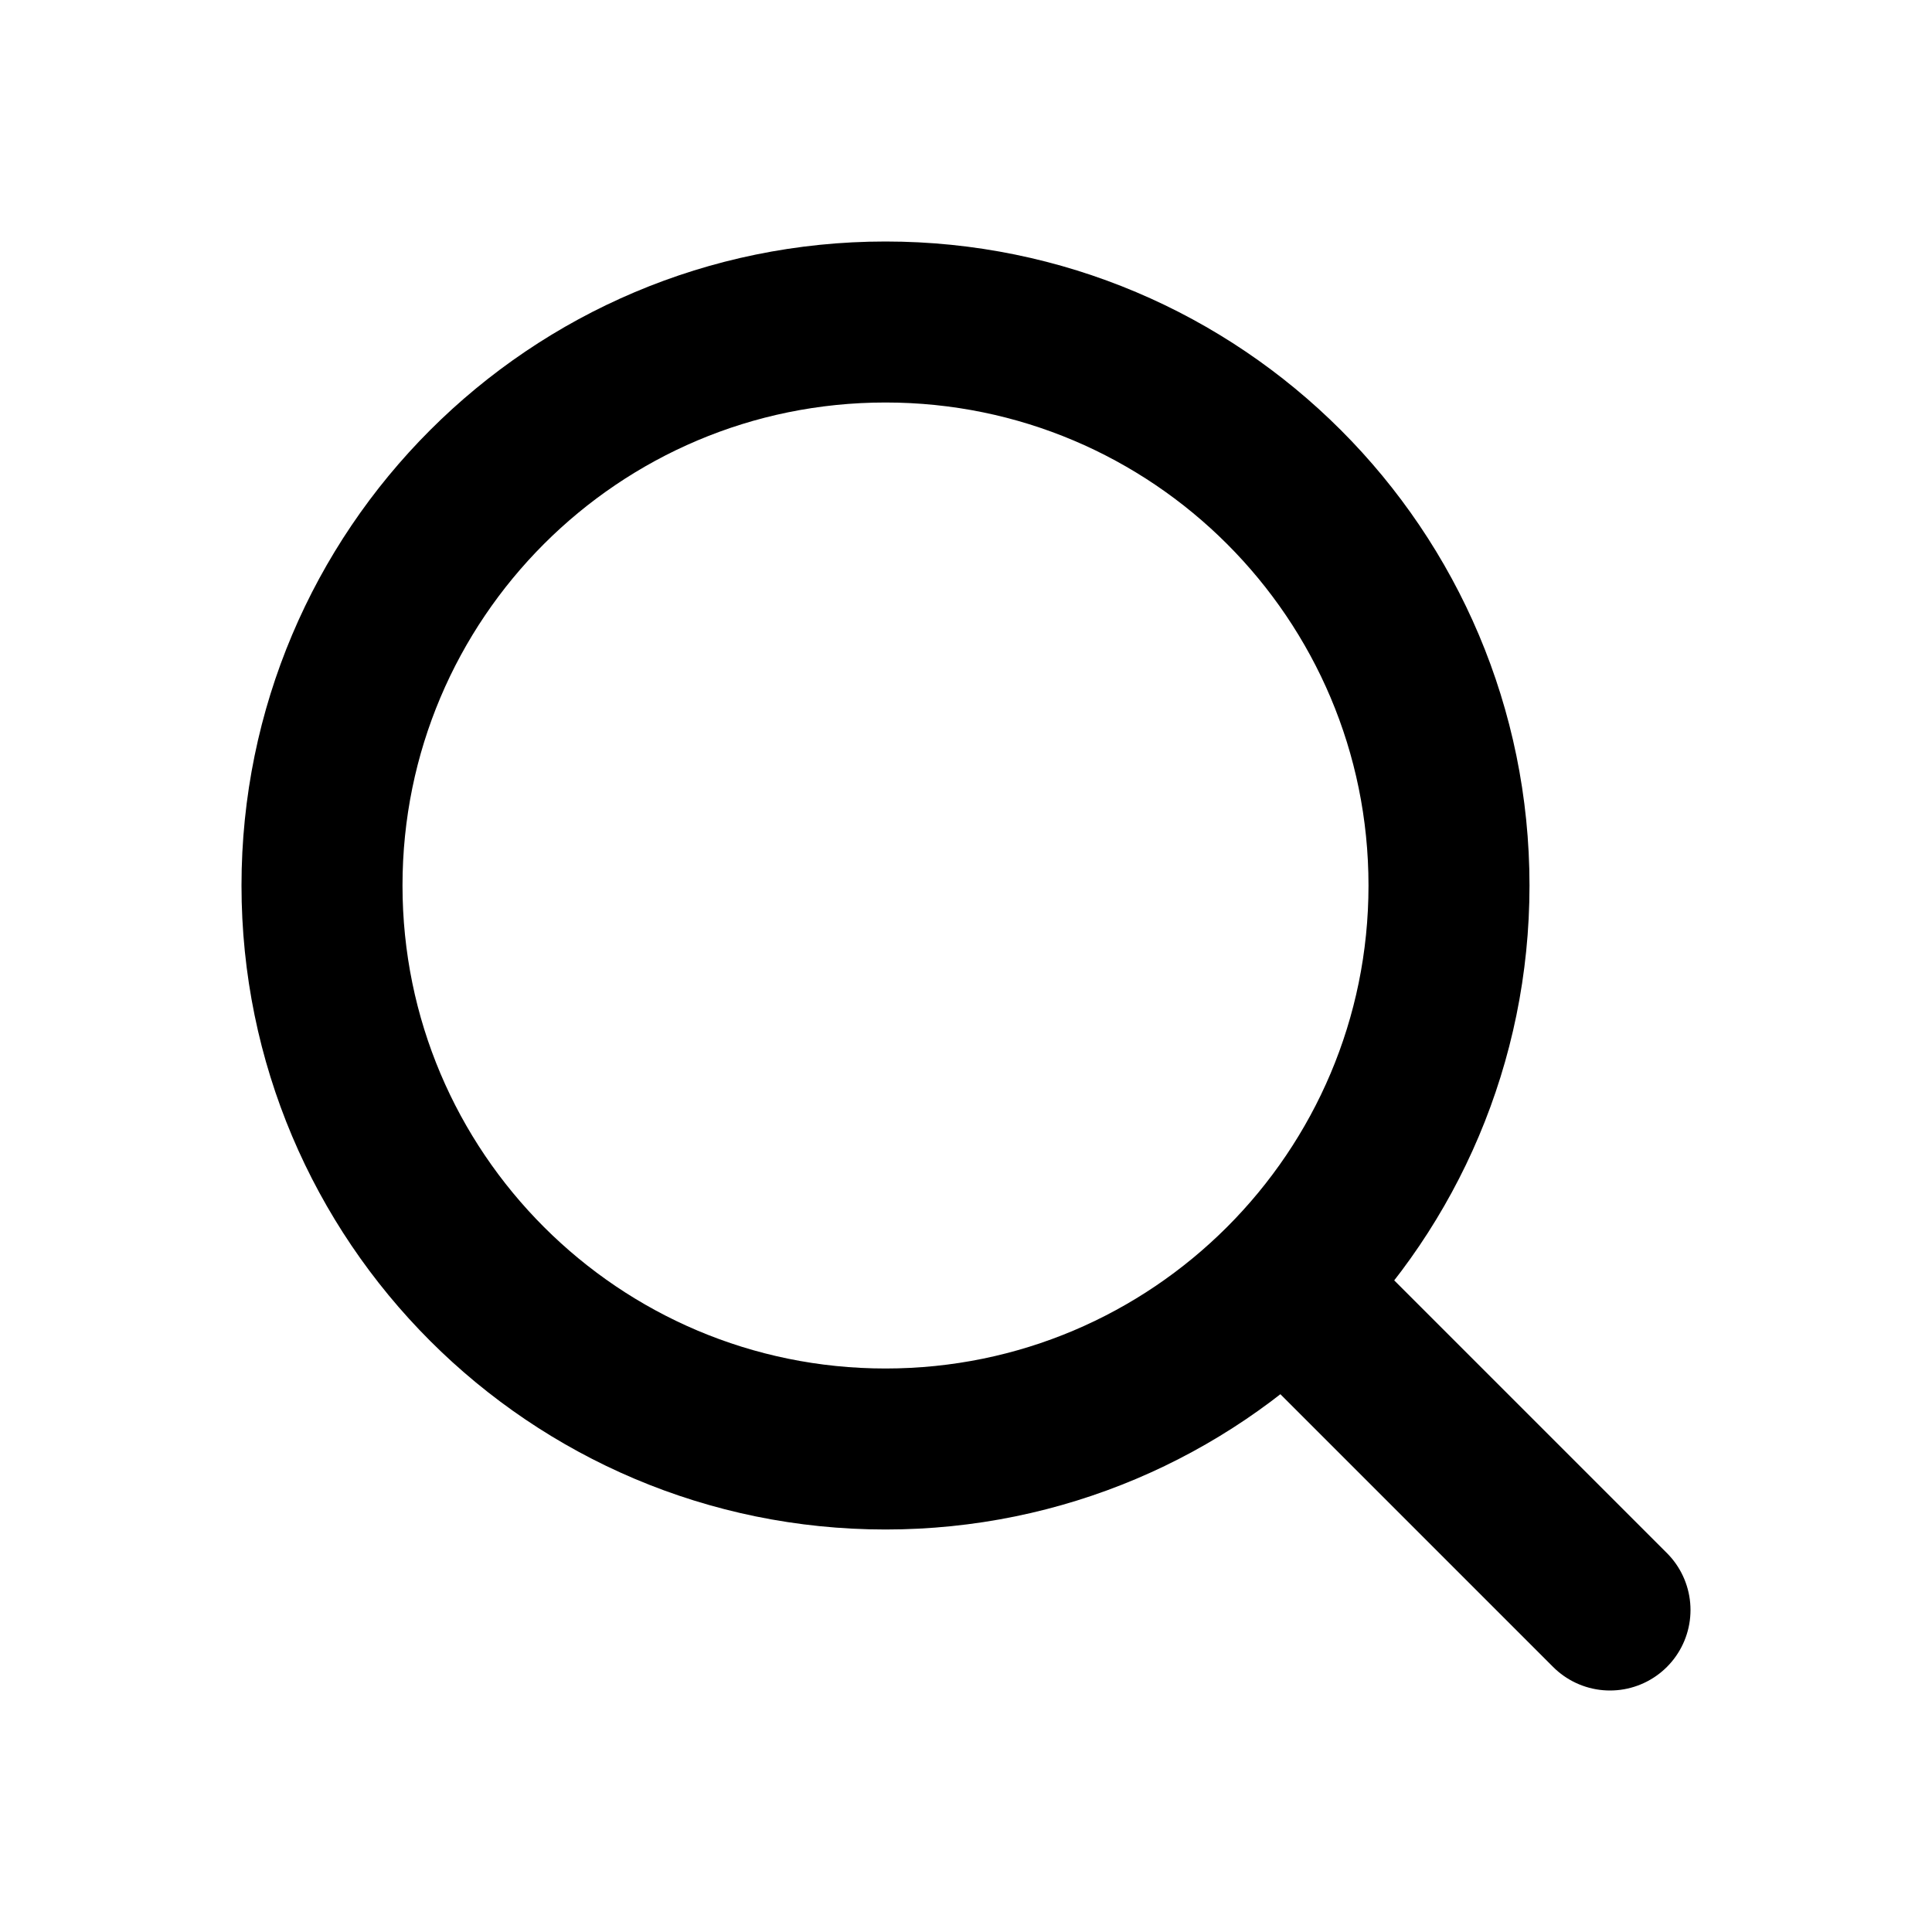
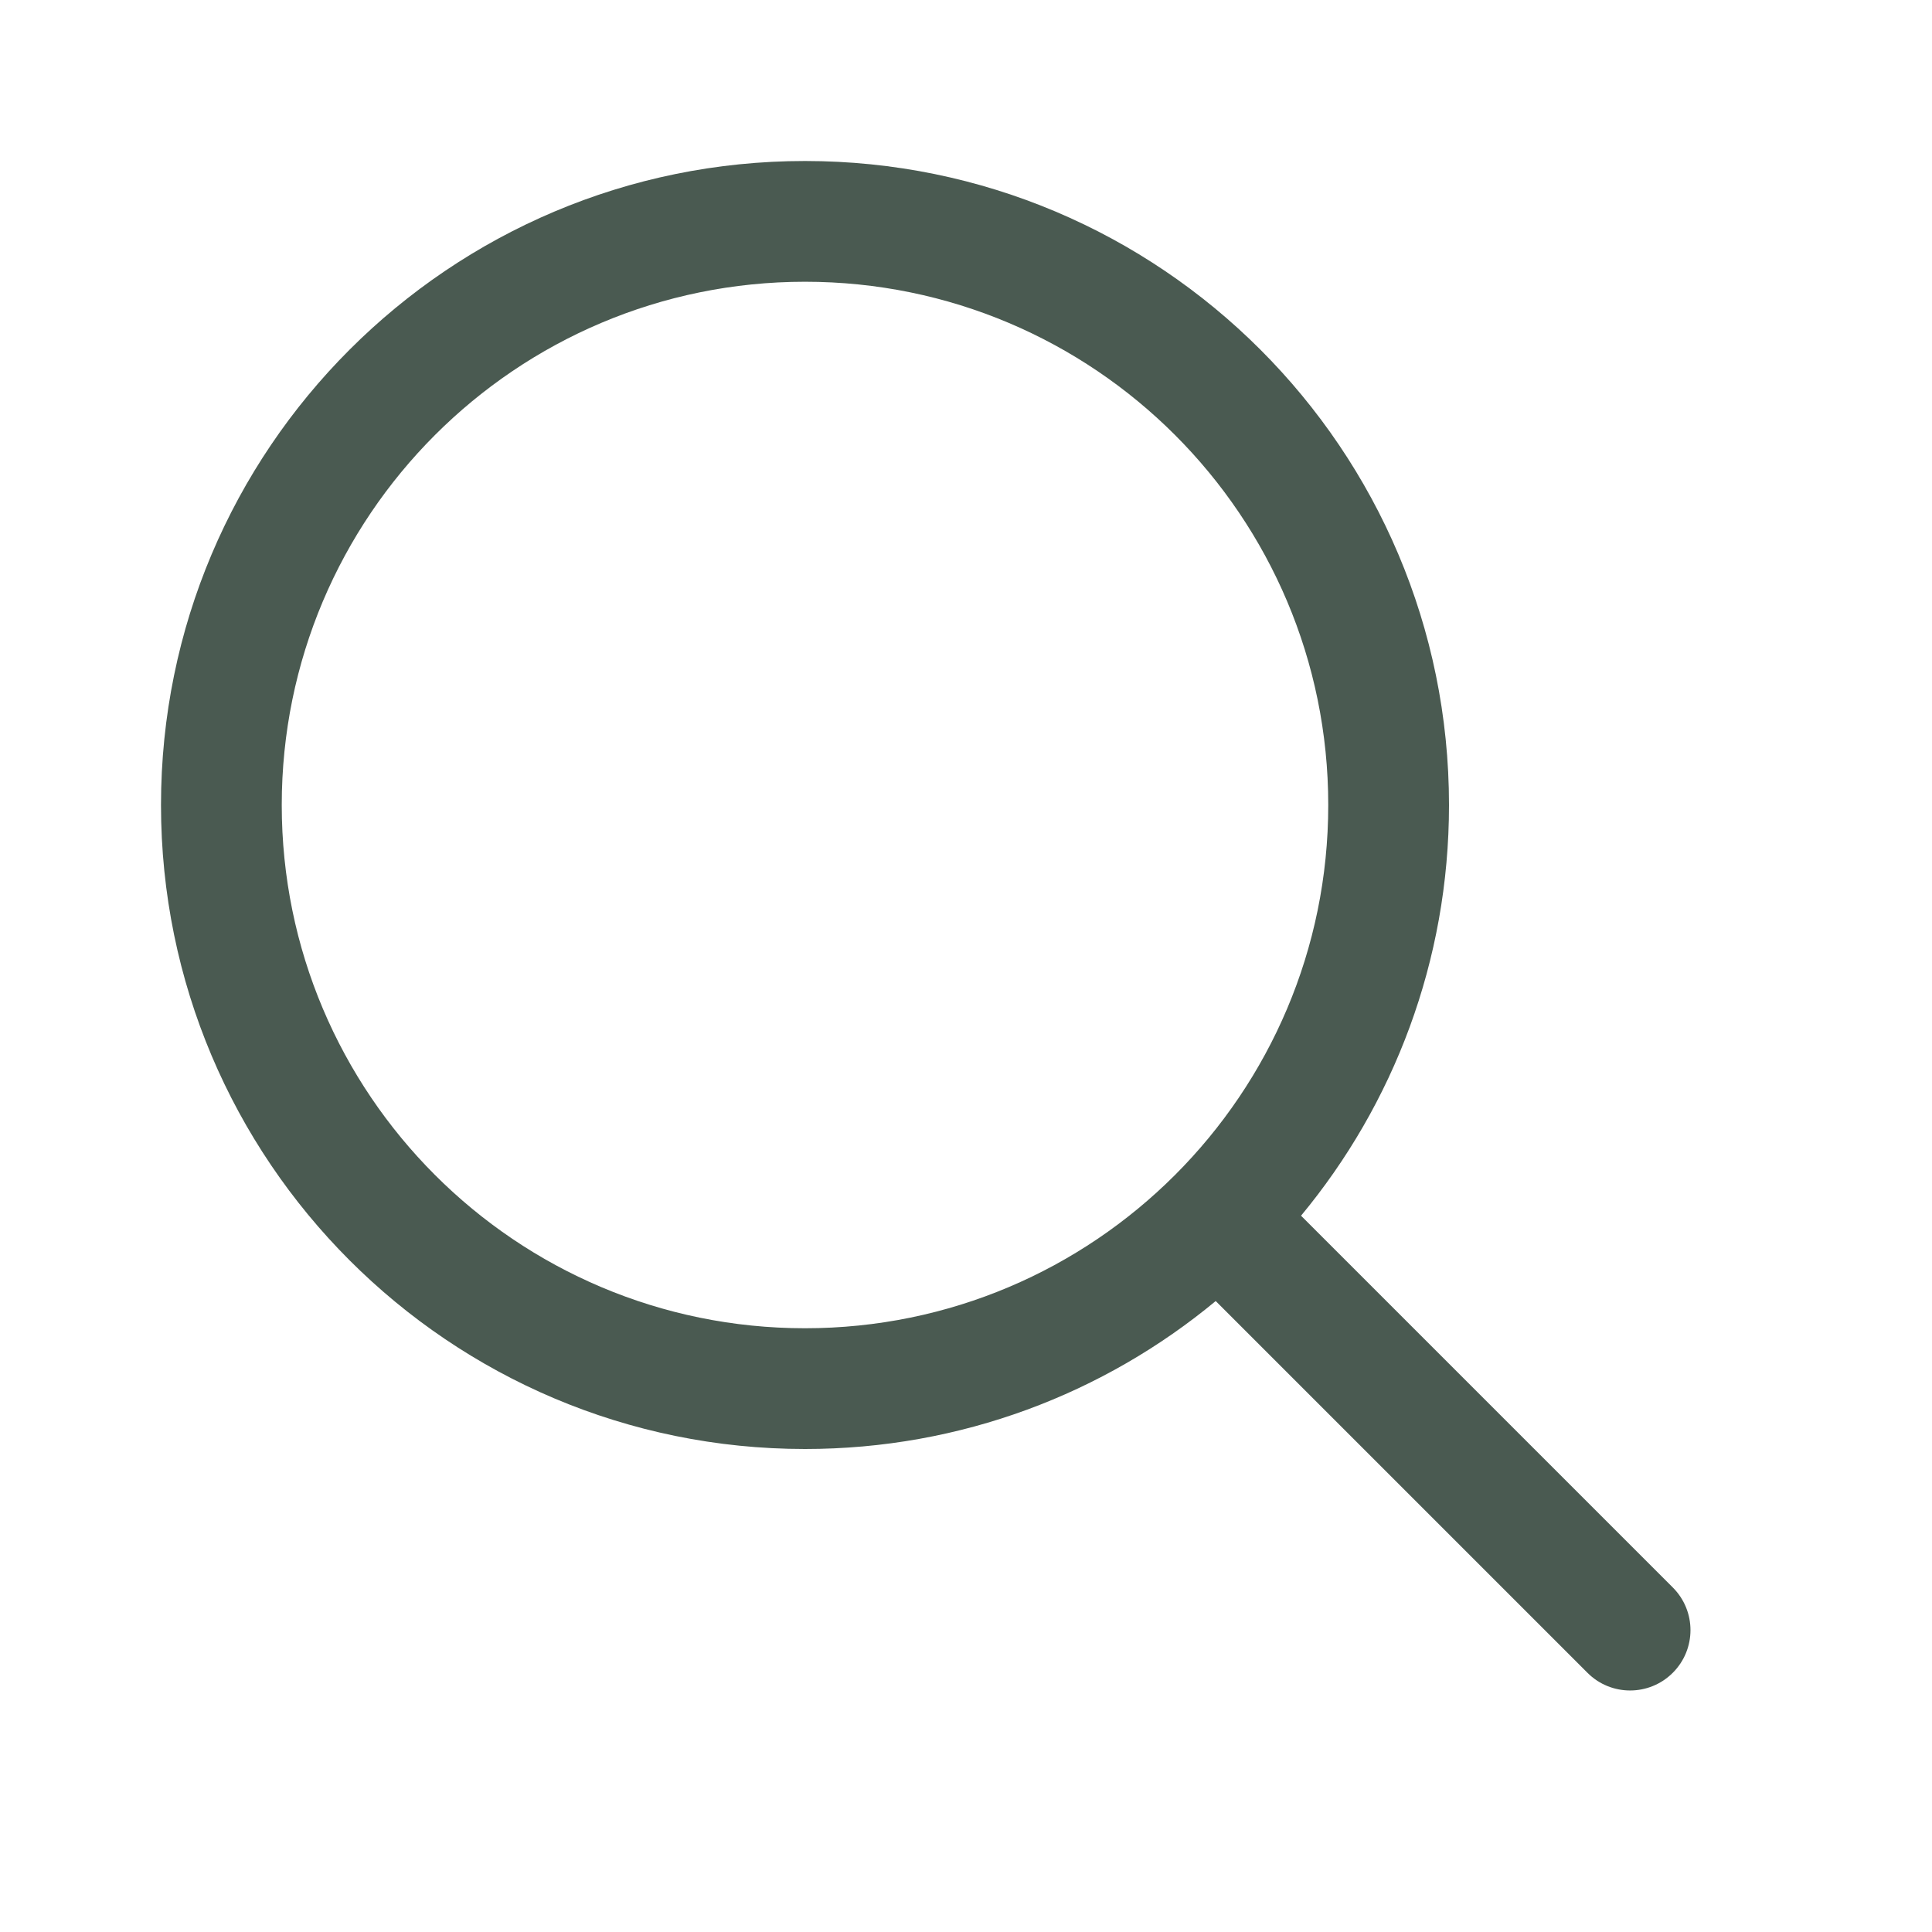
- <svg xmlns="http://www.w3.org/2000/svg" width="24" height="24" viewBox="0 0 24 24" fill="none">
-   <circle cx="11" cy="11" r="7" stroke="currentColor" stroke-width="2" stroke-linecap="round" stroke-linejoin="round" />
-   <path d="m20 20-3.5-3.5" stroke="currentColor" stroke-width="2" stroke-linecap="round" stroke-linejoin="round" />
+ <svg xmlns="http://www.w3.org/2000/svg" preserveAspectRatio="none" overflow="visible" style="display: block;" width="24" height="24" viewBox="0 0 24 24" fill="none">
+   <g id="Frame">
+     <path id="Vector" d="M15.102 16.162C13.717 17.31 11.939 18 10 18C5.582 18 2 14.418 2 10C2 5.582 5.582 2 10 2C14.418 2 18 5.582 18 10C18 11.939 17.31 13.717 16.162 15.102L20.78 19.72C21.073 20.013 21.073 20.487 20.78 20.78C20.487 21.073 20.012 21.073 19.72 20.78L15.102 16.162ZM16.5 10C16.5 6.41 13.59 3.5 10 3.5C6.41 3.5 3.5 6.41 3.5 10C3.5 13.59 6.41 16.5 10 16.5C13.59 16.5 16.5 13.59 16.5 10Z" fill="#4A5A51" />
+   </g>
</svg>
